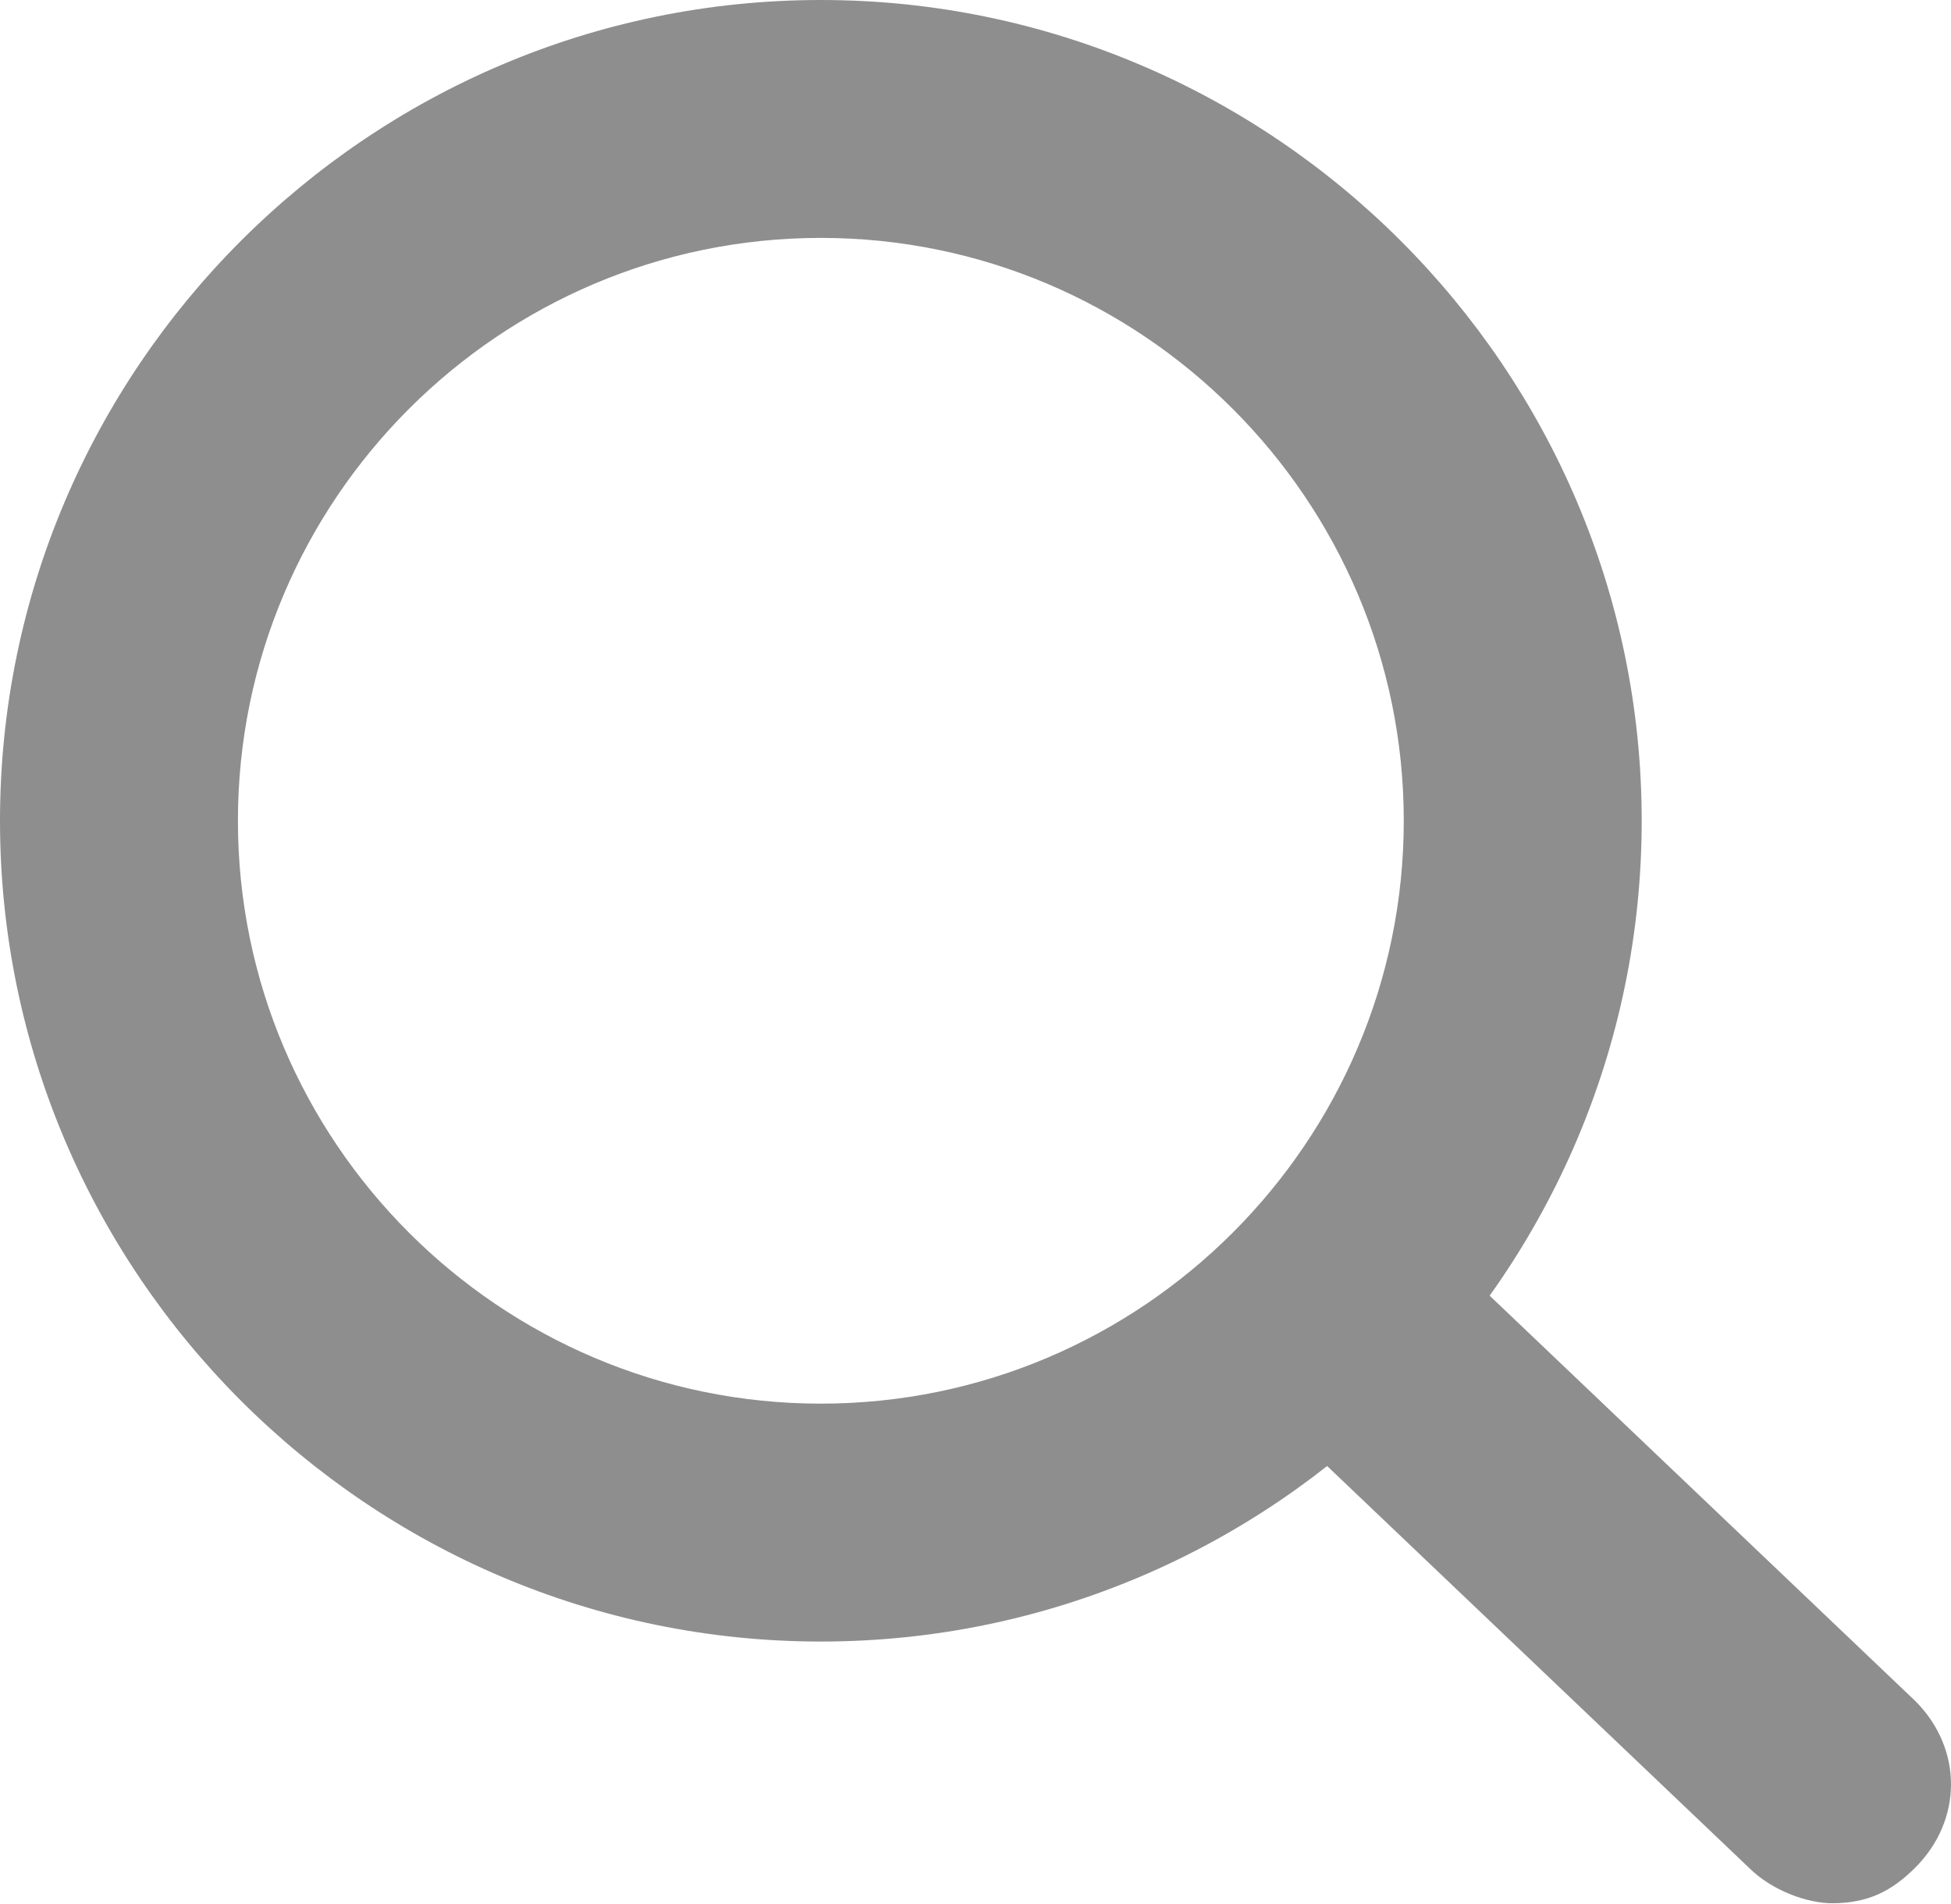
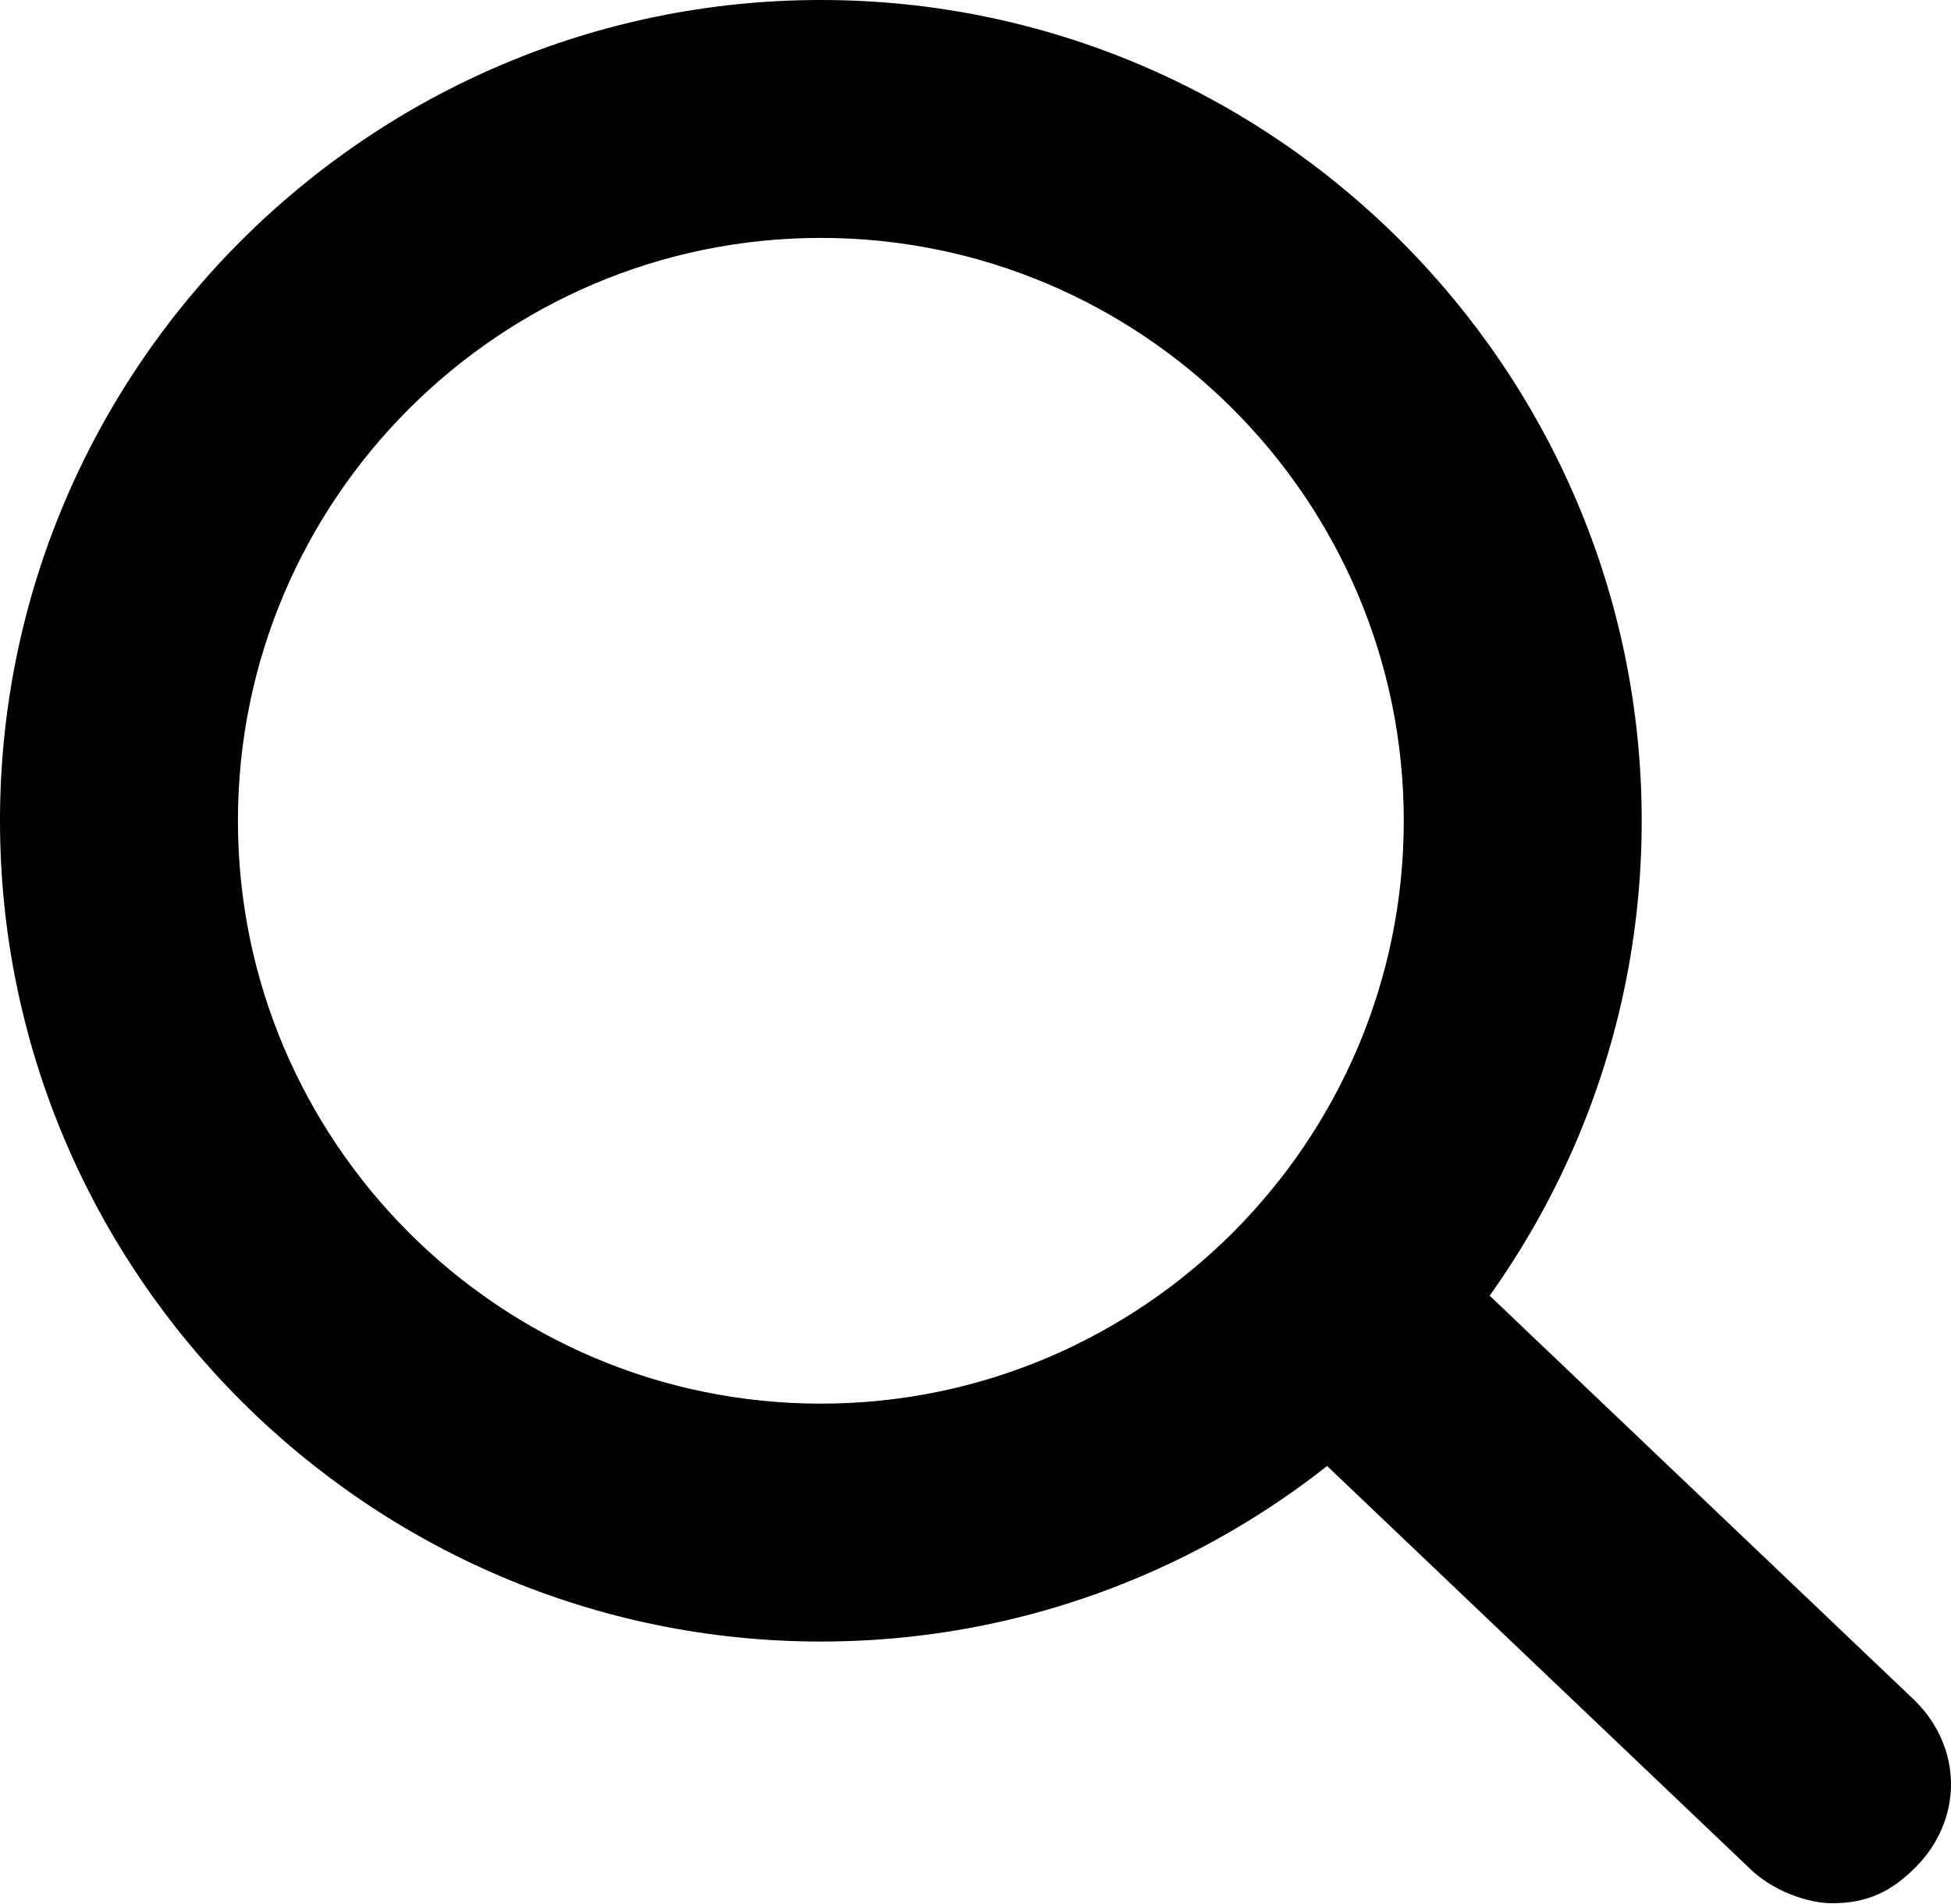
<svg xmlns="http://www.w3.org/2000/svg" version="1.1" id="Слой_1" x="0px" y="0px" viewBox="0 0 16.4 16" style="enable-background:new 0 0 16.4 16;" xml:space="preserve">
-   <style type="text/css">
- 	.st0{fill:#8E8E8E;}
- </style>
-   <g>
-     <g>
-       <g>
-         <path class="st0" d="M6.9,13.8C3.1,13.8,0,10.7,0,6.9C0,3.1,3.1,0,6.9,0c3.8,0,6.9,3.1,6.9,6.9C13.8,10.7,10.7,13.8,6.9,13.8z      M6.9,2C4.2,2,2,4.2,2,6.9s2.2,4.9,4.9,4.9s4.9-2.2,4.9-4.9S9.6,2,6.9,2z" />
-       </g>
-       <g>
-         <path class="st0" d="M15.4,16c-0.2,0-0.5-0.1-0.7-0.3l-4.2-4c-0.4-0.4-0.4-1,0-1.4c0.4-0.4,1-0.4,1.4,0l4.2,4     c0.4,0.4,0.4,1,0,1.4C15.9,15.9,15.7,16,15.4,16z" />
-       </g>
-     </g>
-   </g>
+   <path d="M6.9,13.8C3.1,13.8,0,10.7,0,6.9C0,3.1,3.1,0,6.9,0c3.8,0,6.9,3.1,6.9,6.9C13.8,10.7,10.7,13.8,6.9,13.8z      M6.9,2C4.2,2,2,4.2,2,6.9s2.2,4.9,4.9,4.9s4.9-2.2,4.9-4.9S9.6,2,6.9,2z" />
+   <path d="M15.4,16c-0.2,0-0.5-0.1-0.7-0.3l-4.2-4c-0.4-0.4-0.4-1,0-1.4c0.4-0.4,1-0.4,1.4,0l4.2,4     c0.4,0.4,0.4,1,0,1.4C15.9,15.9,15.7,16,15.4,16z" />
</svg>
